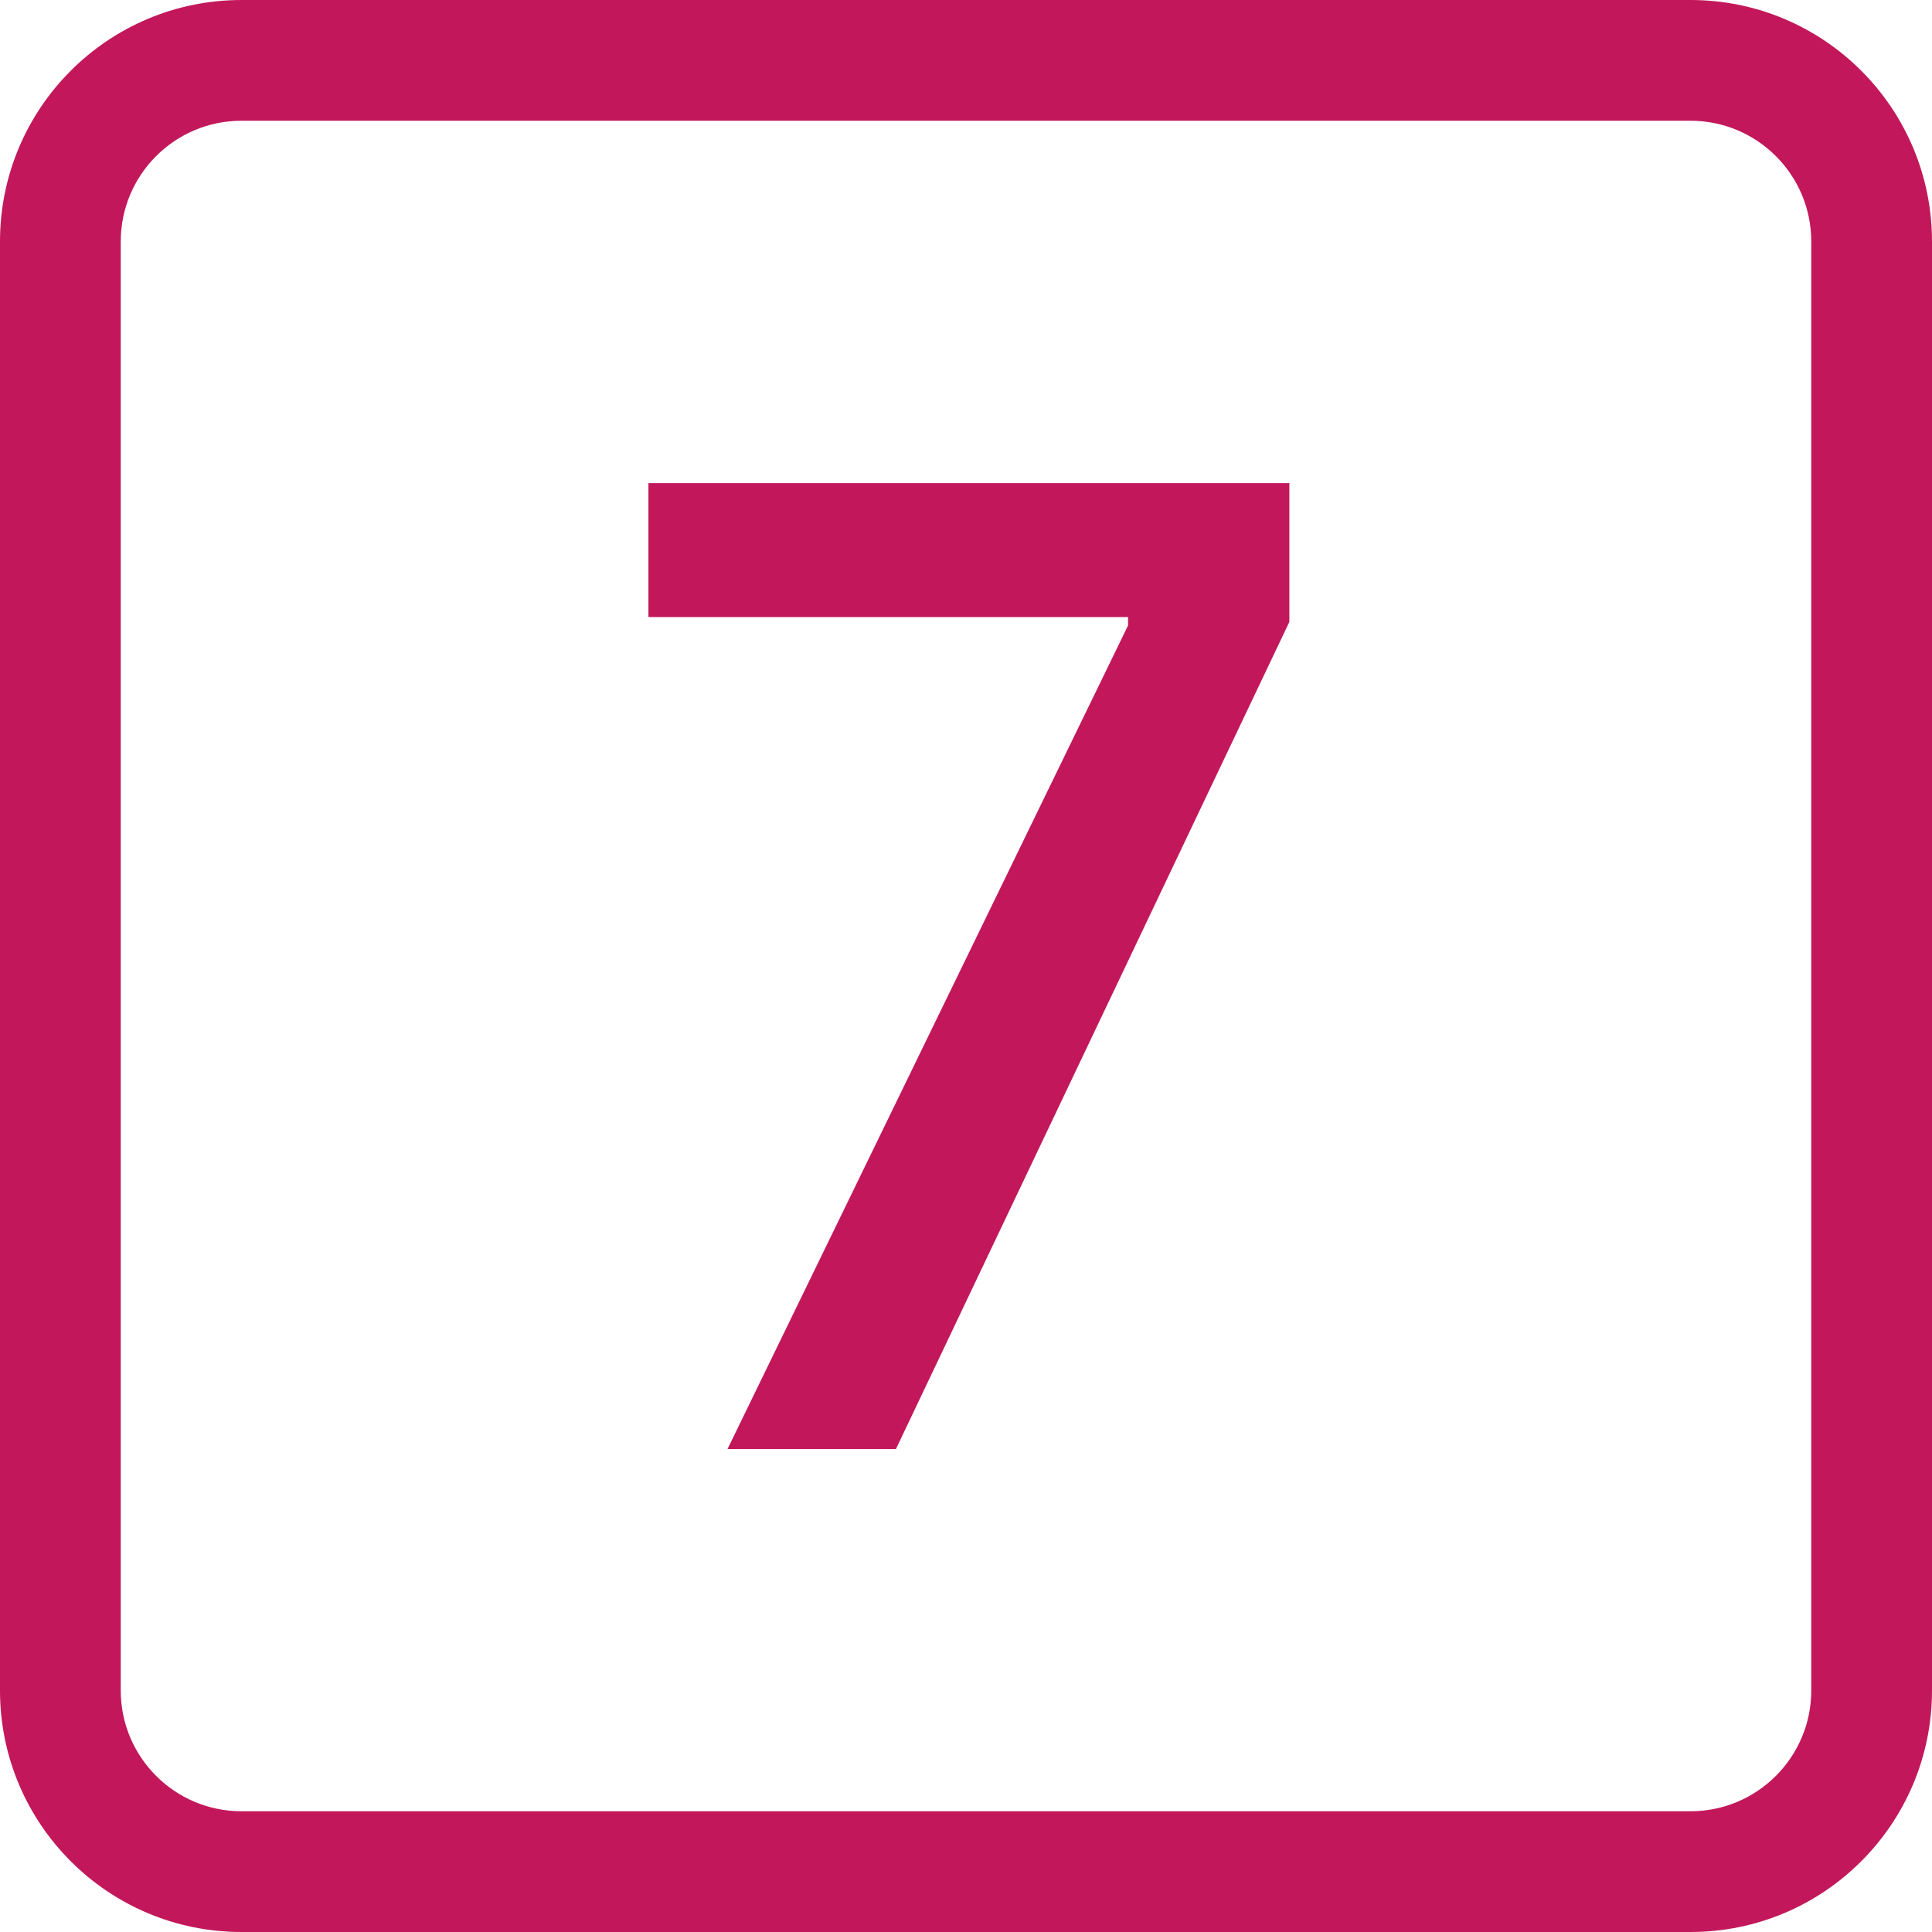
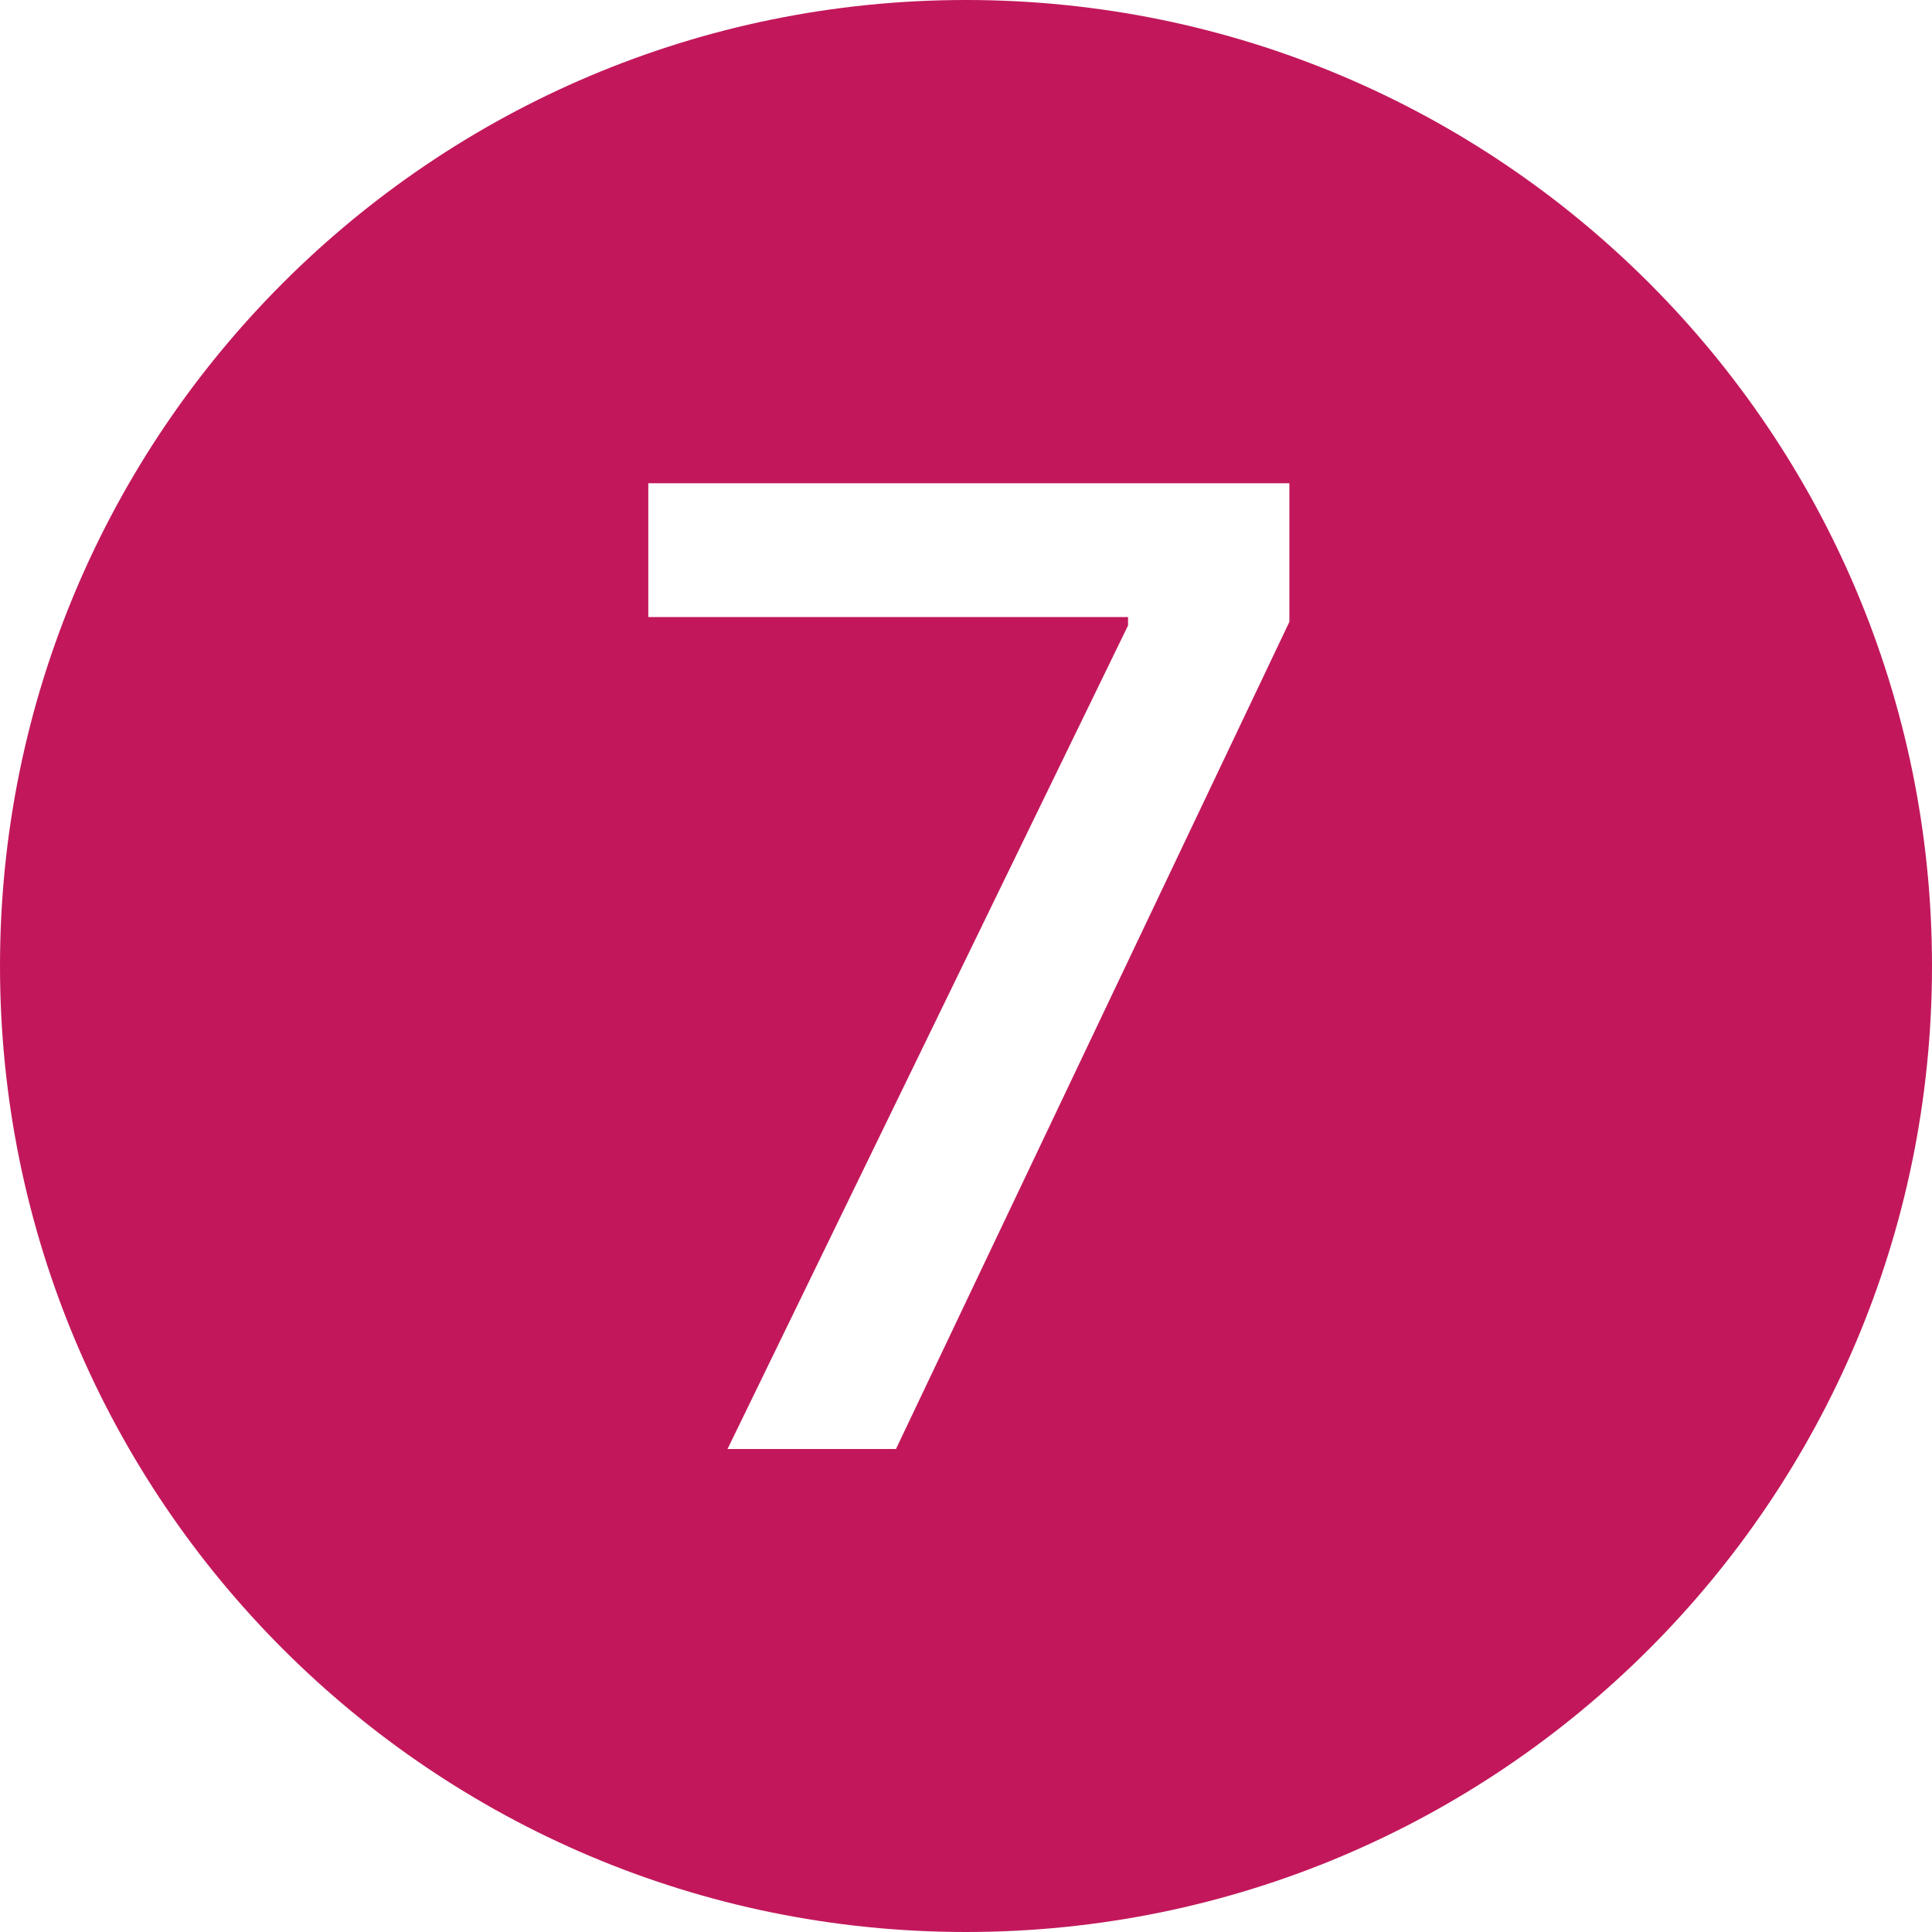
- <svg xmlns="http://www.w3.org/2000/svg" width="67" height="67" fill="#c2185b" class="bi bi-7-square" viewBox="0 0 16 16">
-   <path d="M5.37 5.11V4.001h5.308V5.15L7.42 12H6.025l3.317-6.82v-.07H5.369Z" />
-   <path d="M0 2a2 2 0 0 1 2-2h12a2 2 0 0 1 2 2v12a2 2 0 0 1-2 2H2a2 2 0 0 1-2-2V2Zm15 0a1 1 0 0 0-1-1H2a1 1 0 0 0-1 1v12a1 1 0 0 0 1 1h12a1 1 0 0 0 1-1V2Z" />
+ <svg xmlns="http://www.w3.org/2000/svg" width="67" height="67" fill="#c2185b" class="bi bi-7-circle-fill" viewBox="0 0 16 16">
+   <path d="M16 8A8 8 0 1 1 0 8a8 8 0 0 1 16 0ZM5.37 5.11h3.972v.07L6.025 12H7.42l3.258-6.85V4.002H5.369v1.107Z" />
</svg>
